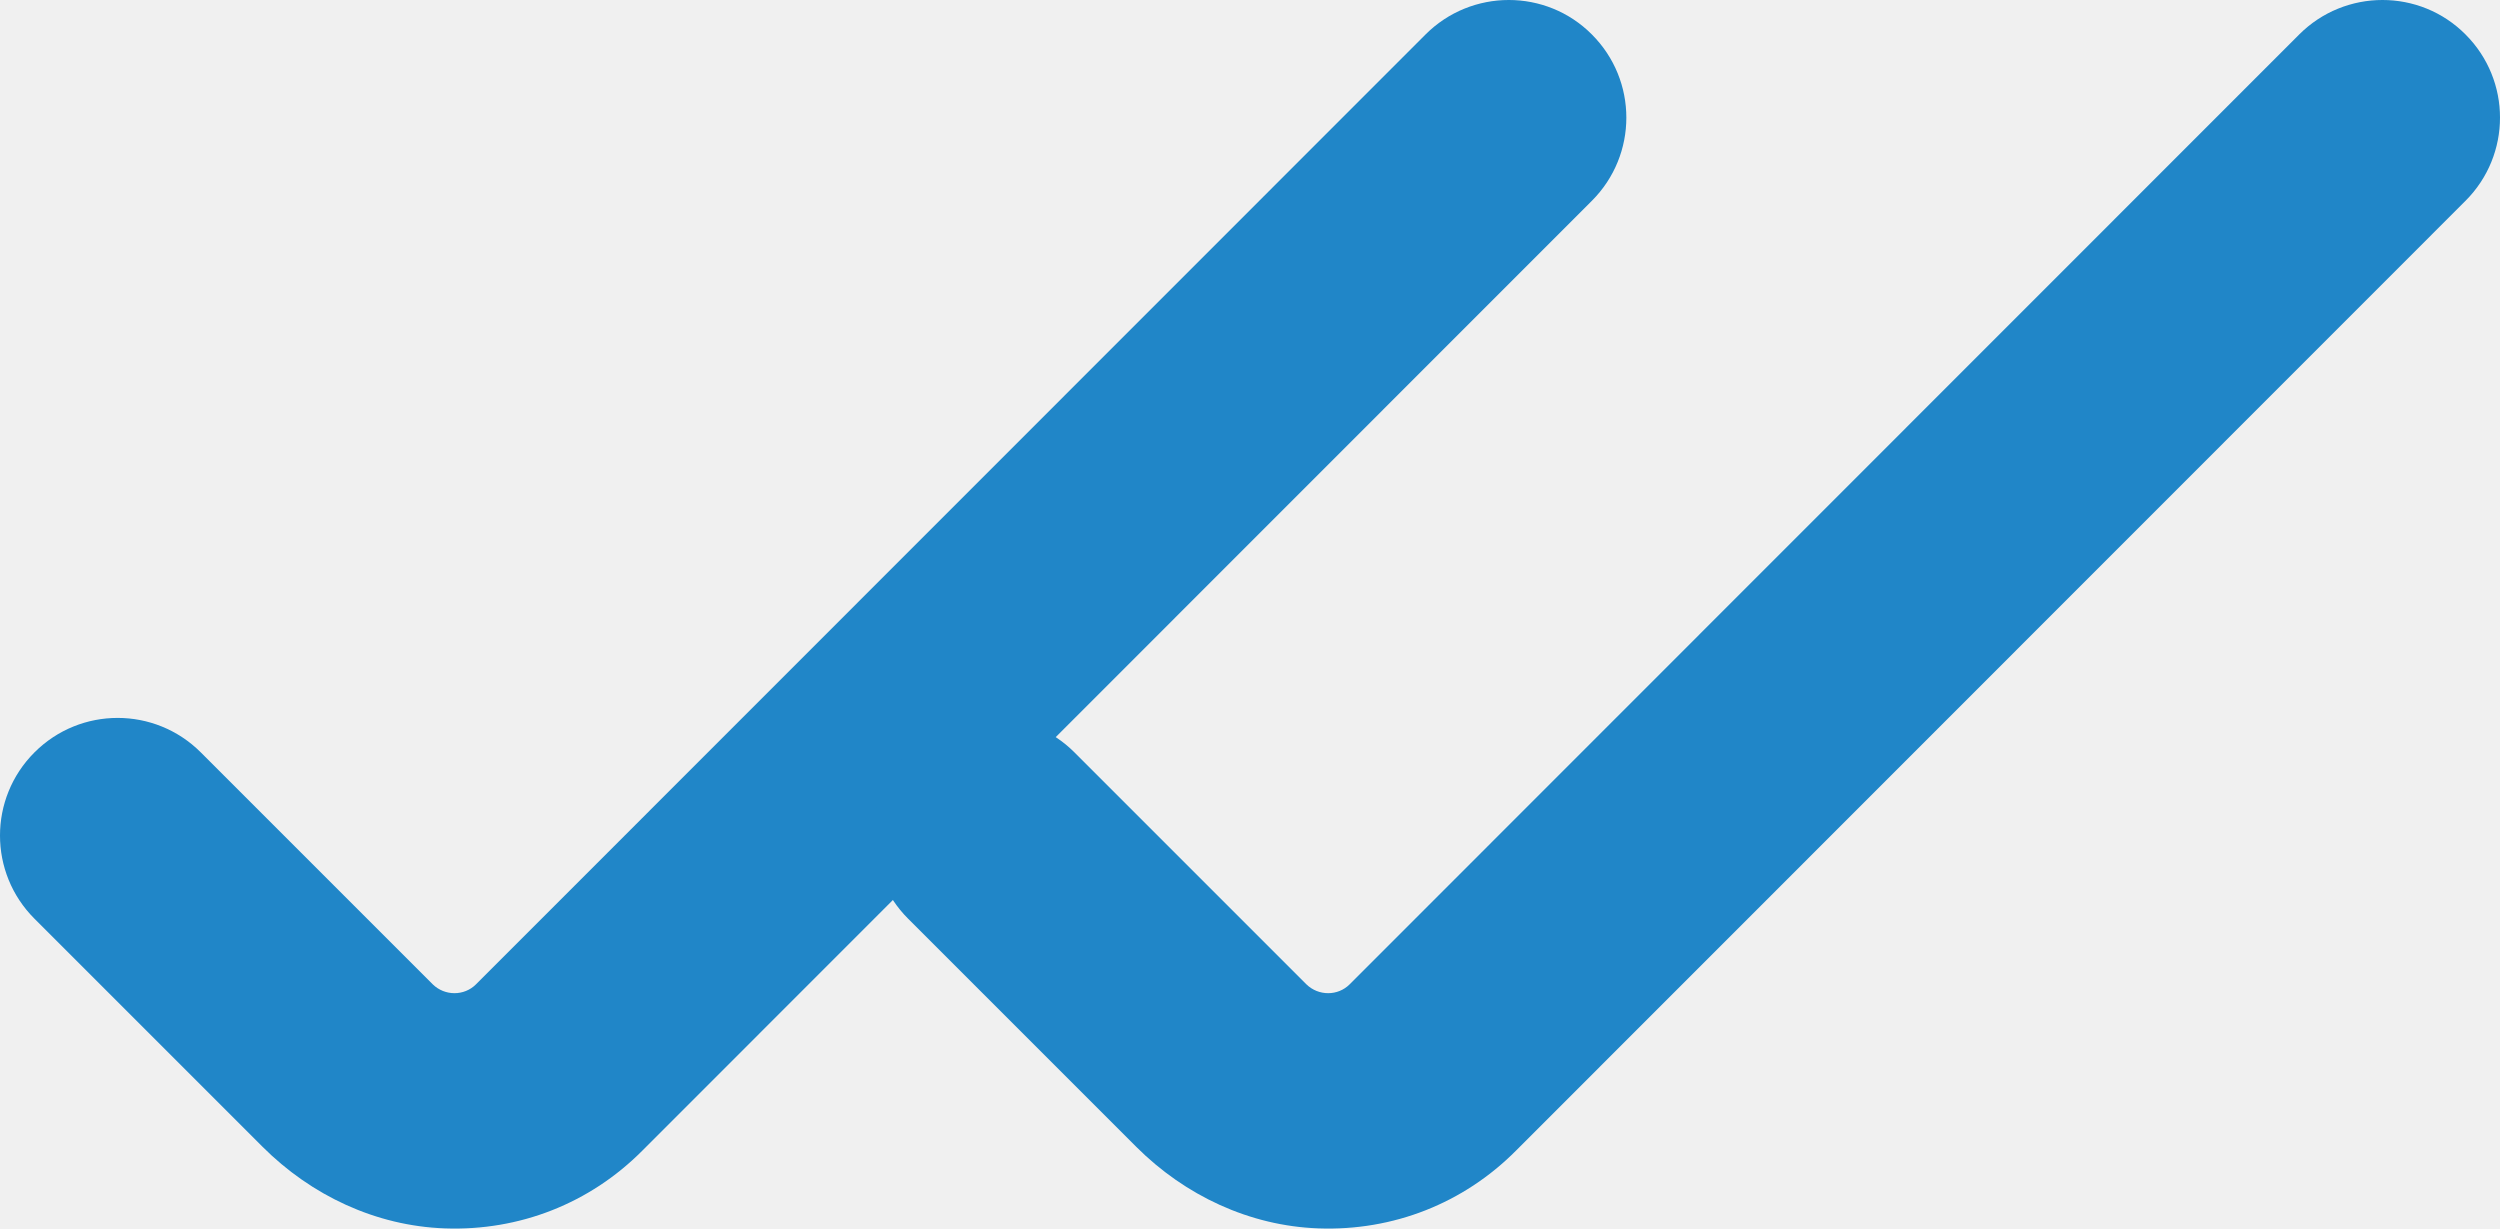
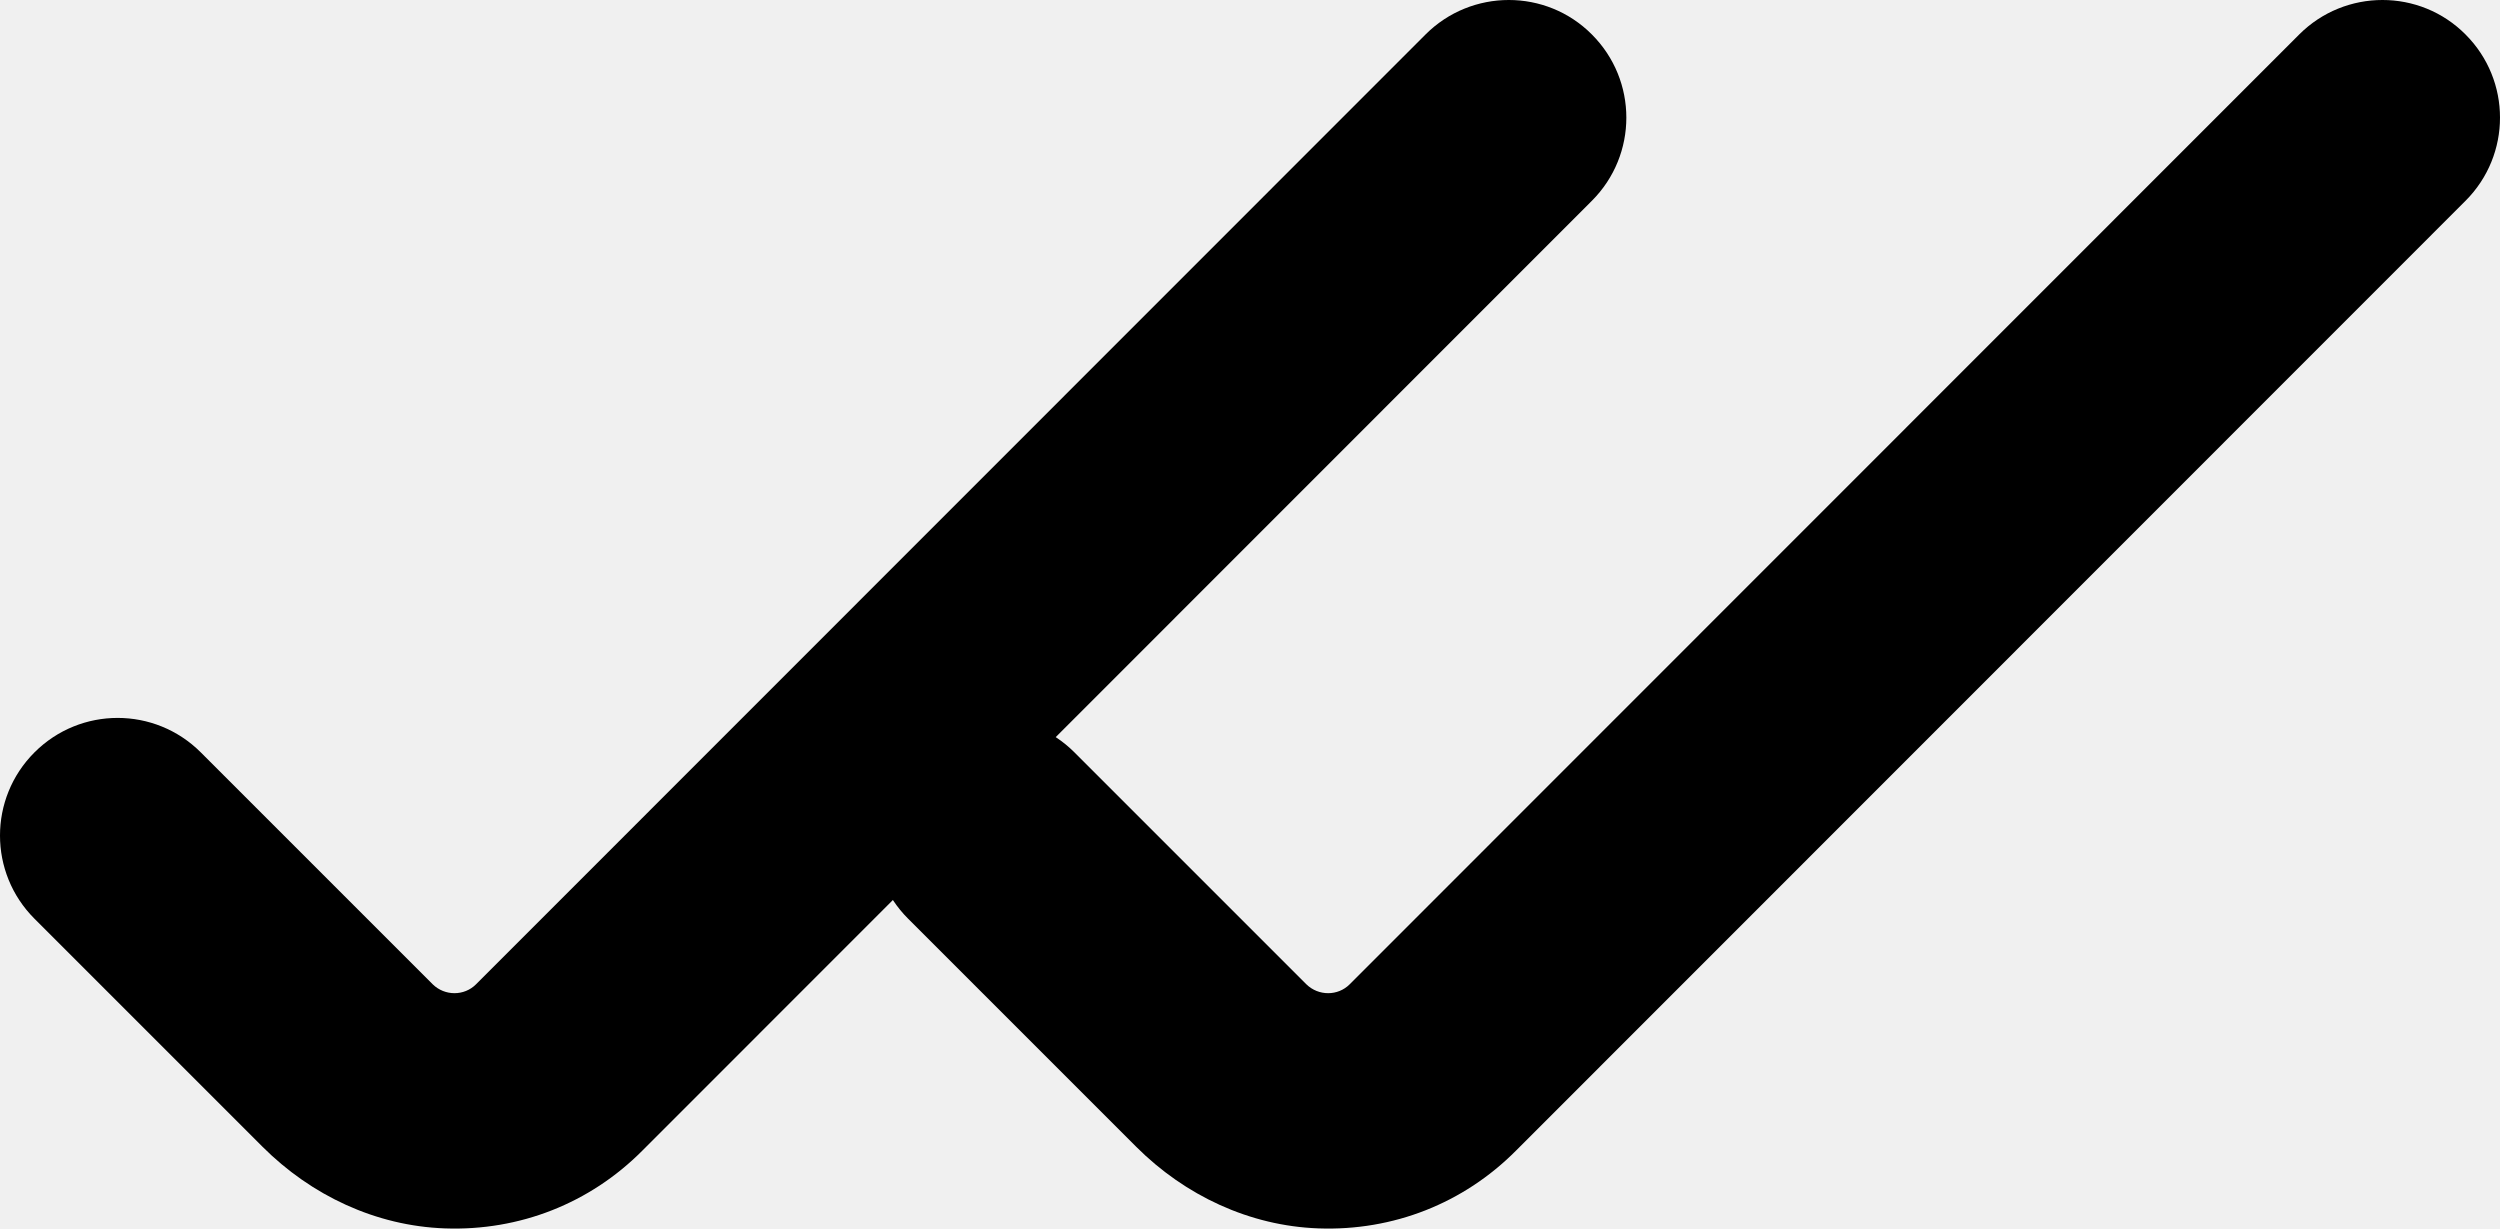
<svg xmlns="http://www.w3.org/2000/svg" version="1.1" x="0px" y="0px" viewBox="0 0 82.67 40.63" style="enable-background:new 0 0 82.67 40.63;" xml:space="preserve">
-   <style type="text/css">
- 	.st0{fill:none;}
- 	.st1{fill:#2088C9;}
- 	.st2{fill:#2086C8;}
- 	.st3{fill:#5188C7;}
- 	.st4{fill:#FFFFFF;}
- 	.st5{fill:#008AD0;}
- 	.st6{fill:#2685C7;}
- </style>
  <g>
    <g>
-       <path class="st2" d="M47.14,1.14l-31.4,31.41c-0.39,0.39-1.03,0.39-1.43,0l-7.67-7.67c-1.52-1.52-3.98-1.52-5.5,0    s-1.52,3.98,0,5.5l7.54,7.54c1.61,1.61,3.75,2.62,6.03,2.7c2.47,0.09,4.8-0.83,6.53-2.57l31.4-31.41c1.52-1.52,1.52-3.98,0-5.5    l0,0C51.13-0.38,48.66-0.38,47.14,1.14z" />
+       <path d="M47.14,1.14l-31.4,31.41c-0.39,0.39-1.03,0.39-1.43,0l-7.67-7.67c-1.52-1.52-3.98-1.52-5.5,0    s-1.52,3.98,0,5.5l7.54,7.54c1.61,1.61,3.75,2.62,6.03,2.7c2.47,0.09,4.8-0.83,6.53-2.57l31.4-31.41c1.52-1.52,1.52-3.98,0-5.5    l0,0C51.13-0.38,48.66-0.38,47.14,1.14z" />
    </g>
    <g>
-       <path class="st2" d="M76.03,1.14l-31.4,31.41c-0.39,0.39-1.03,0.39-1.43,0l-7.67-7.67c-1.52-1.52-3.98-1.52-5.5,0    c-1.52,1.52-1.52,3.98,0,5.5l7.54,7.54c1.61,1.61,3.75,2.62,6.03,2.7c2.47,0.09,4.8-0.83,6.53-2.57l31.4-31.41    c1.52-1.52,1.52-3.98,0-5.5l0,0C80.02-0.38,77.55-0.38,76.03,1.14z" />
+       <path d="M76.03,1.14l-31.4,31.41c-0.39,0.39-1.03,0.39-1.43,0l-7.67-7.67c-1.52-1.52-3.98-1.52-5.5,0    c-1.52,1.52-1.52,3.98,0,5.5l7.54,7.54c1.61,1.61,3.75,2.62,6.03,2.7c2.47,0.09,4.8-0.83,6.53-2.57l31.4-31.41    c1.52-1.52,1.52-3.98,0-5.5l0,0C80.02-0.38,77.55-0.38,76.03,1.14z" />
    </g>
  </g>
</svg>
